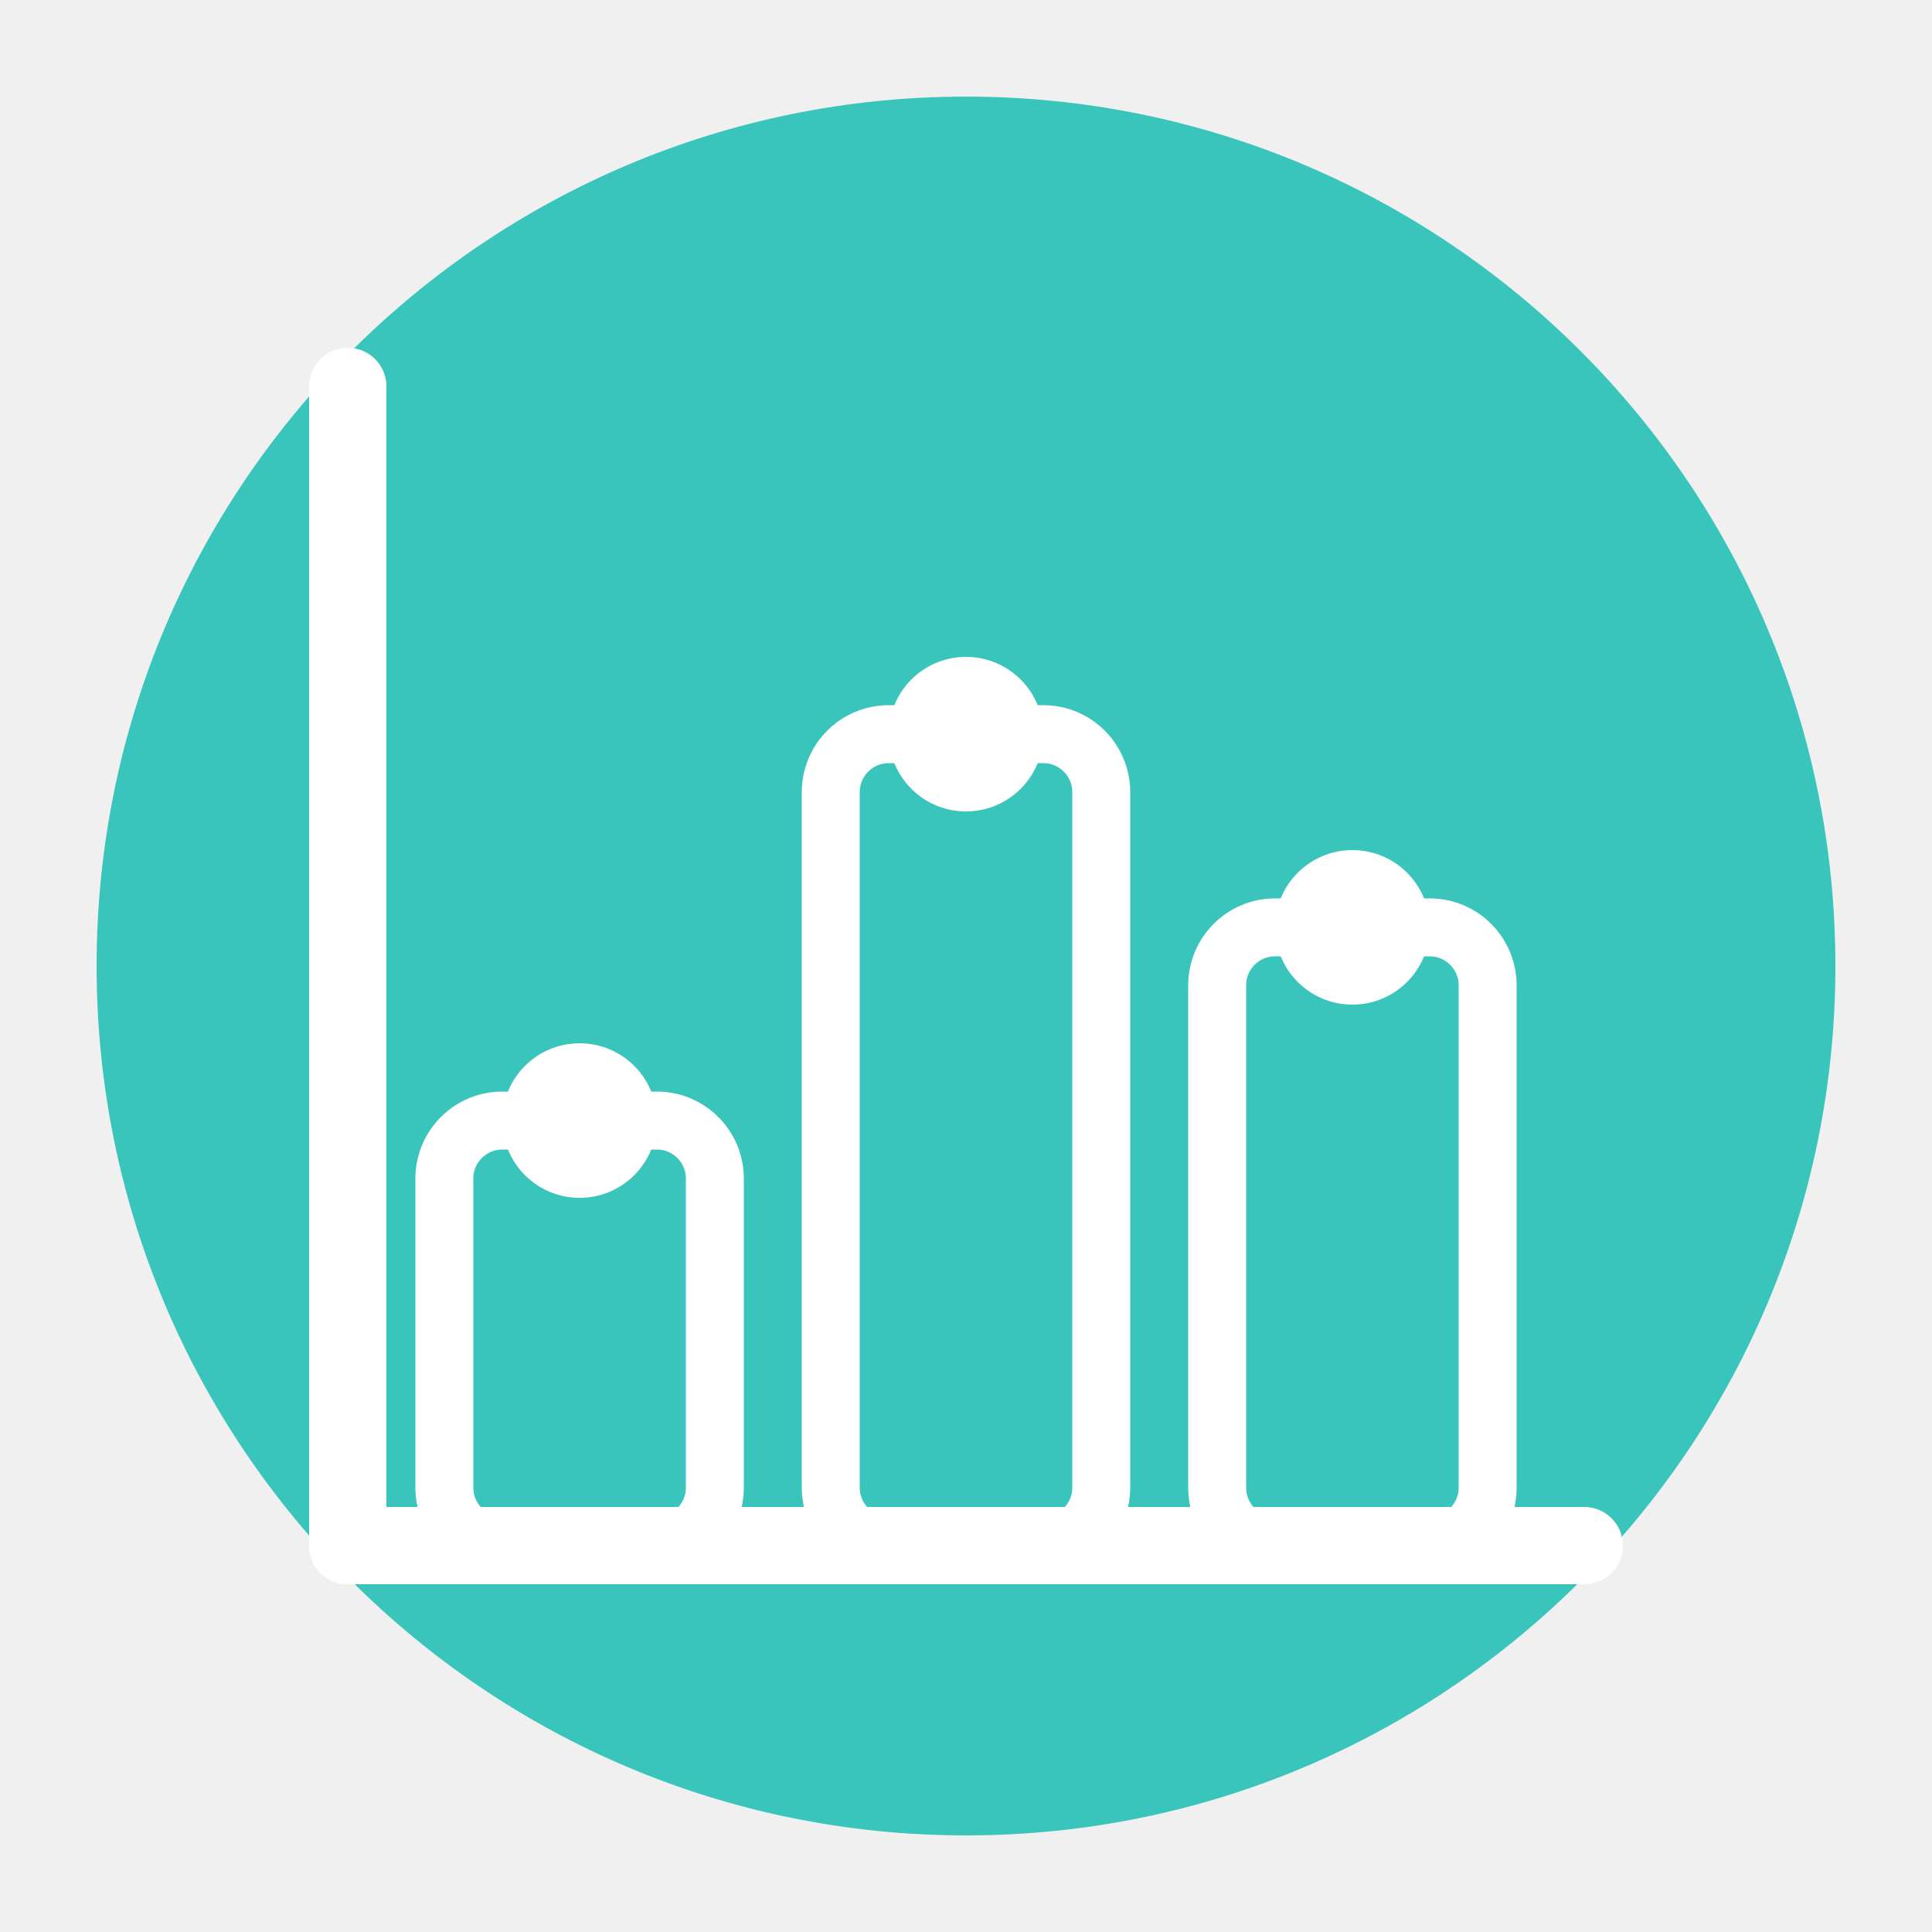
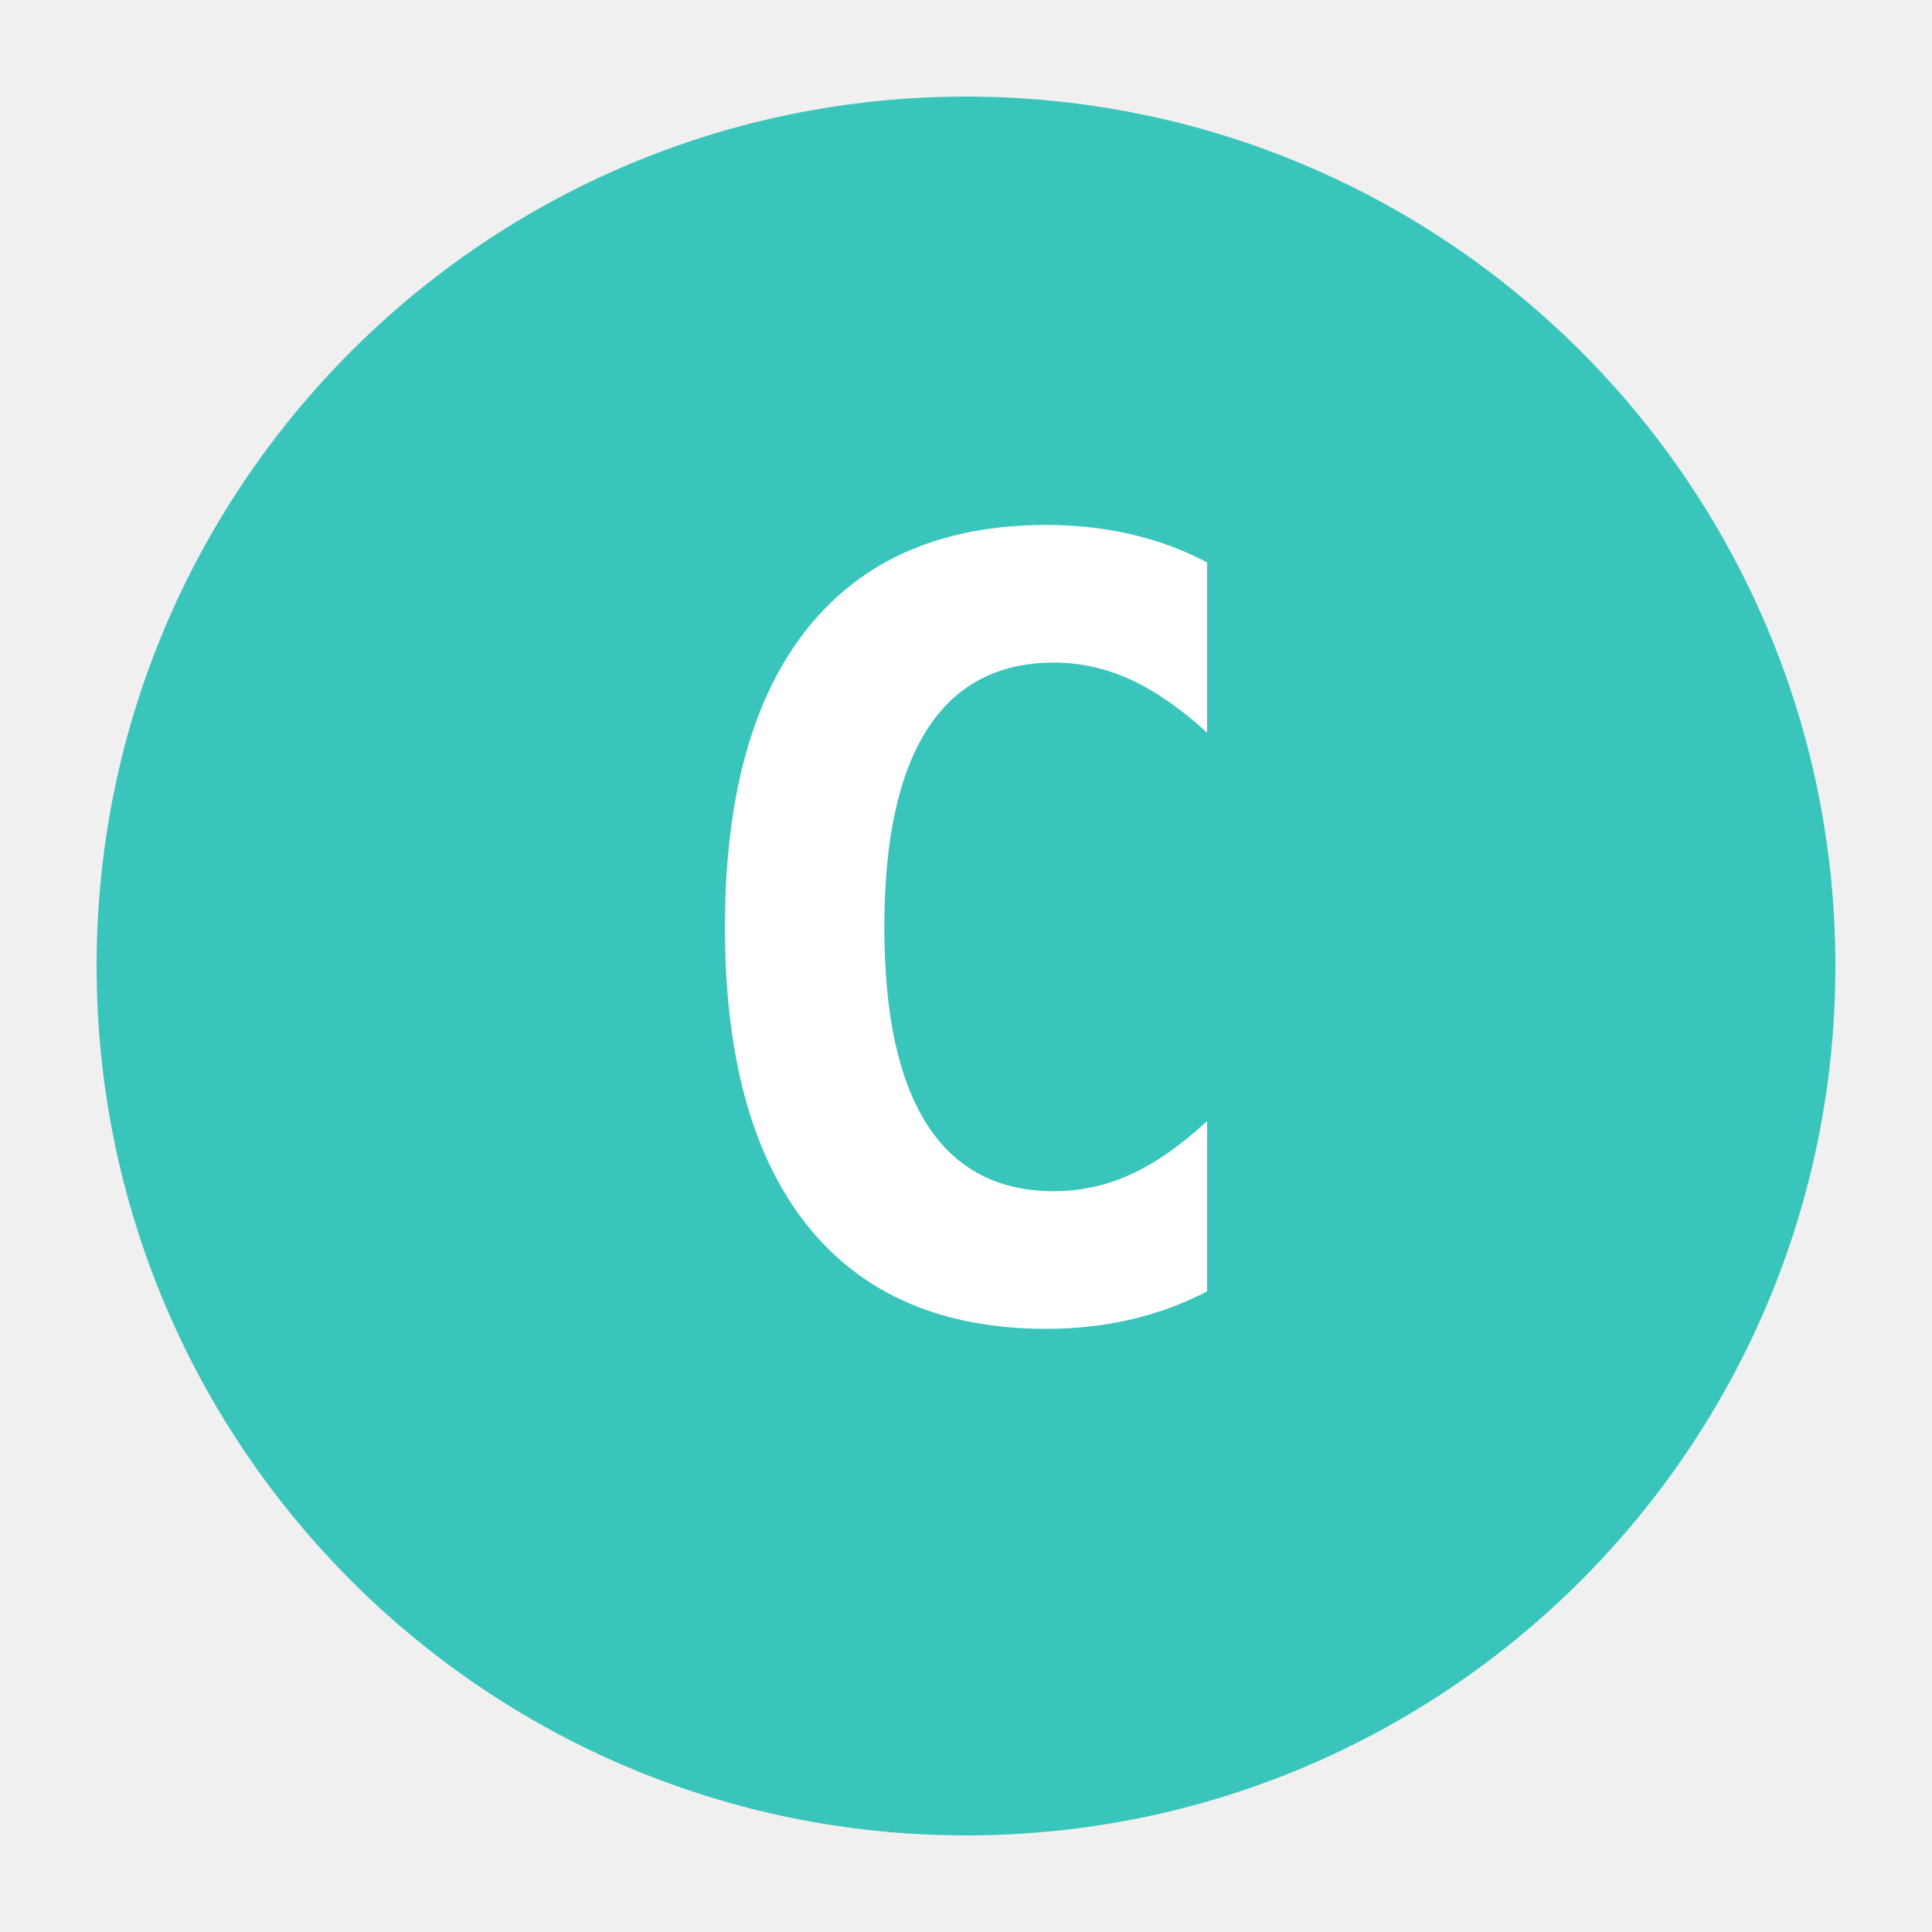
<svg xmlns="http://www.w3.org/2000/svg" viewBox="0 0 100 100">
  <circle cx="50" cy="50" r="45" fill="#39C5BB" />
-   <line x1="18" y1="80" x2="82" y2="80" stroke="white" stroke-width="4" stroke-linecap="round" />
-   <line x1="18" y1="80" x2="18" y2="20" stroke="white" stroke-width="4" stroke-linecap="round" />
-   <rect x="23" y="58" width="14" height="22" fill="none" stroke="white" stroke-width="3" rx="3" />
-   <rect x="43" y="38" width="14" height="42" fill="none" stroke="white" stroke-width="3" rx="3" />
-   <rect x="63" y="48" width="14" height="32" fill="none" stroke="white" stroke-width="3" rx="3" />
-   <circle cx="30" cy="58" r="4" fill="white" />
-   <circle cx="50" cy="38" r="4" fill="white" />
-   <circle cx="70" cy="48" r="4" fill="white" />
+   <text x="50" y="68" font-size="55" text-anchor="middle" fill="white" font-family="Consolas, monospace" font-weight="bold">C</text>
</svg>
